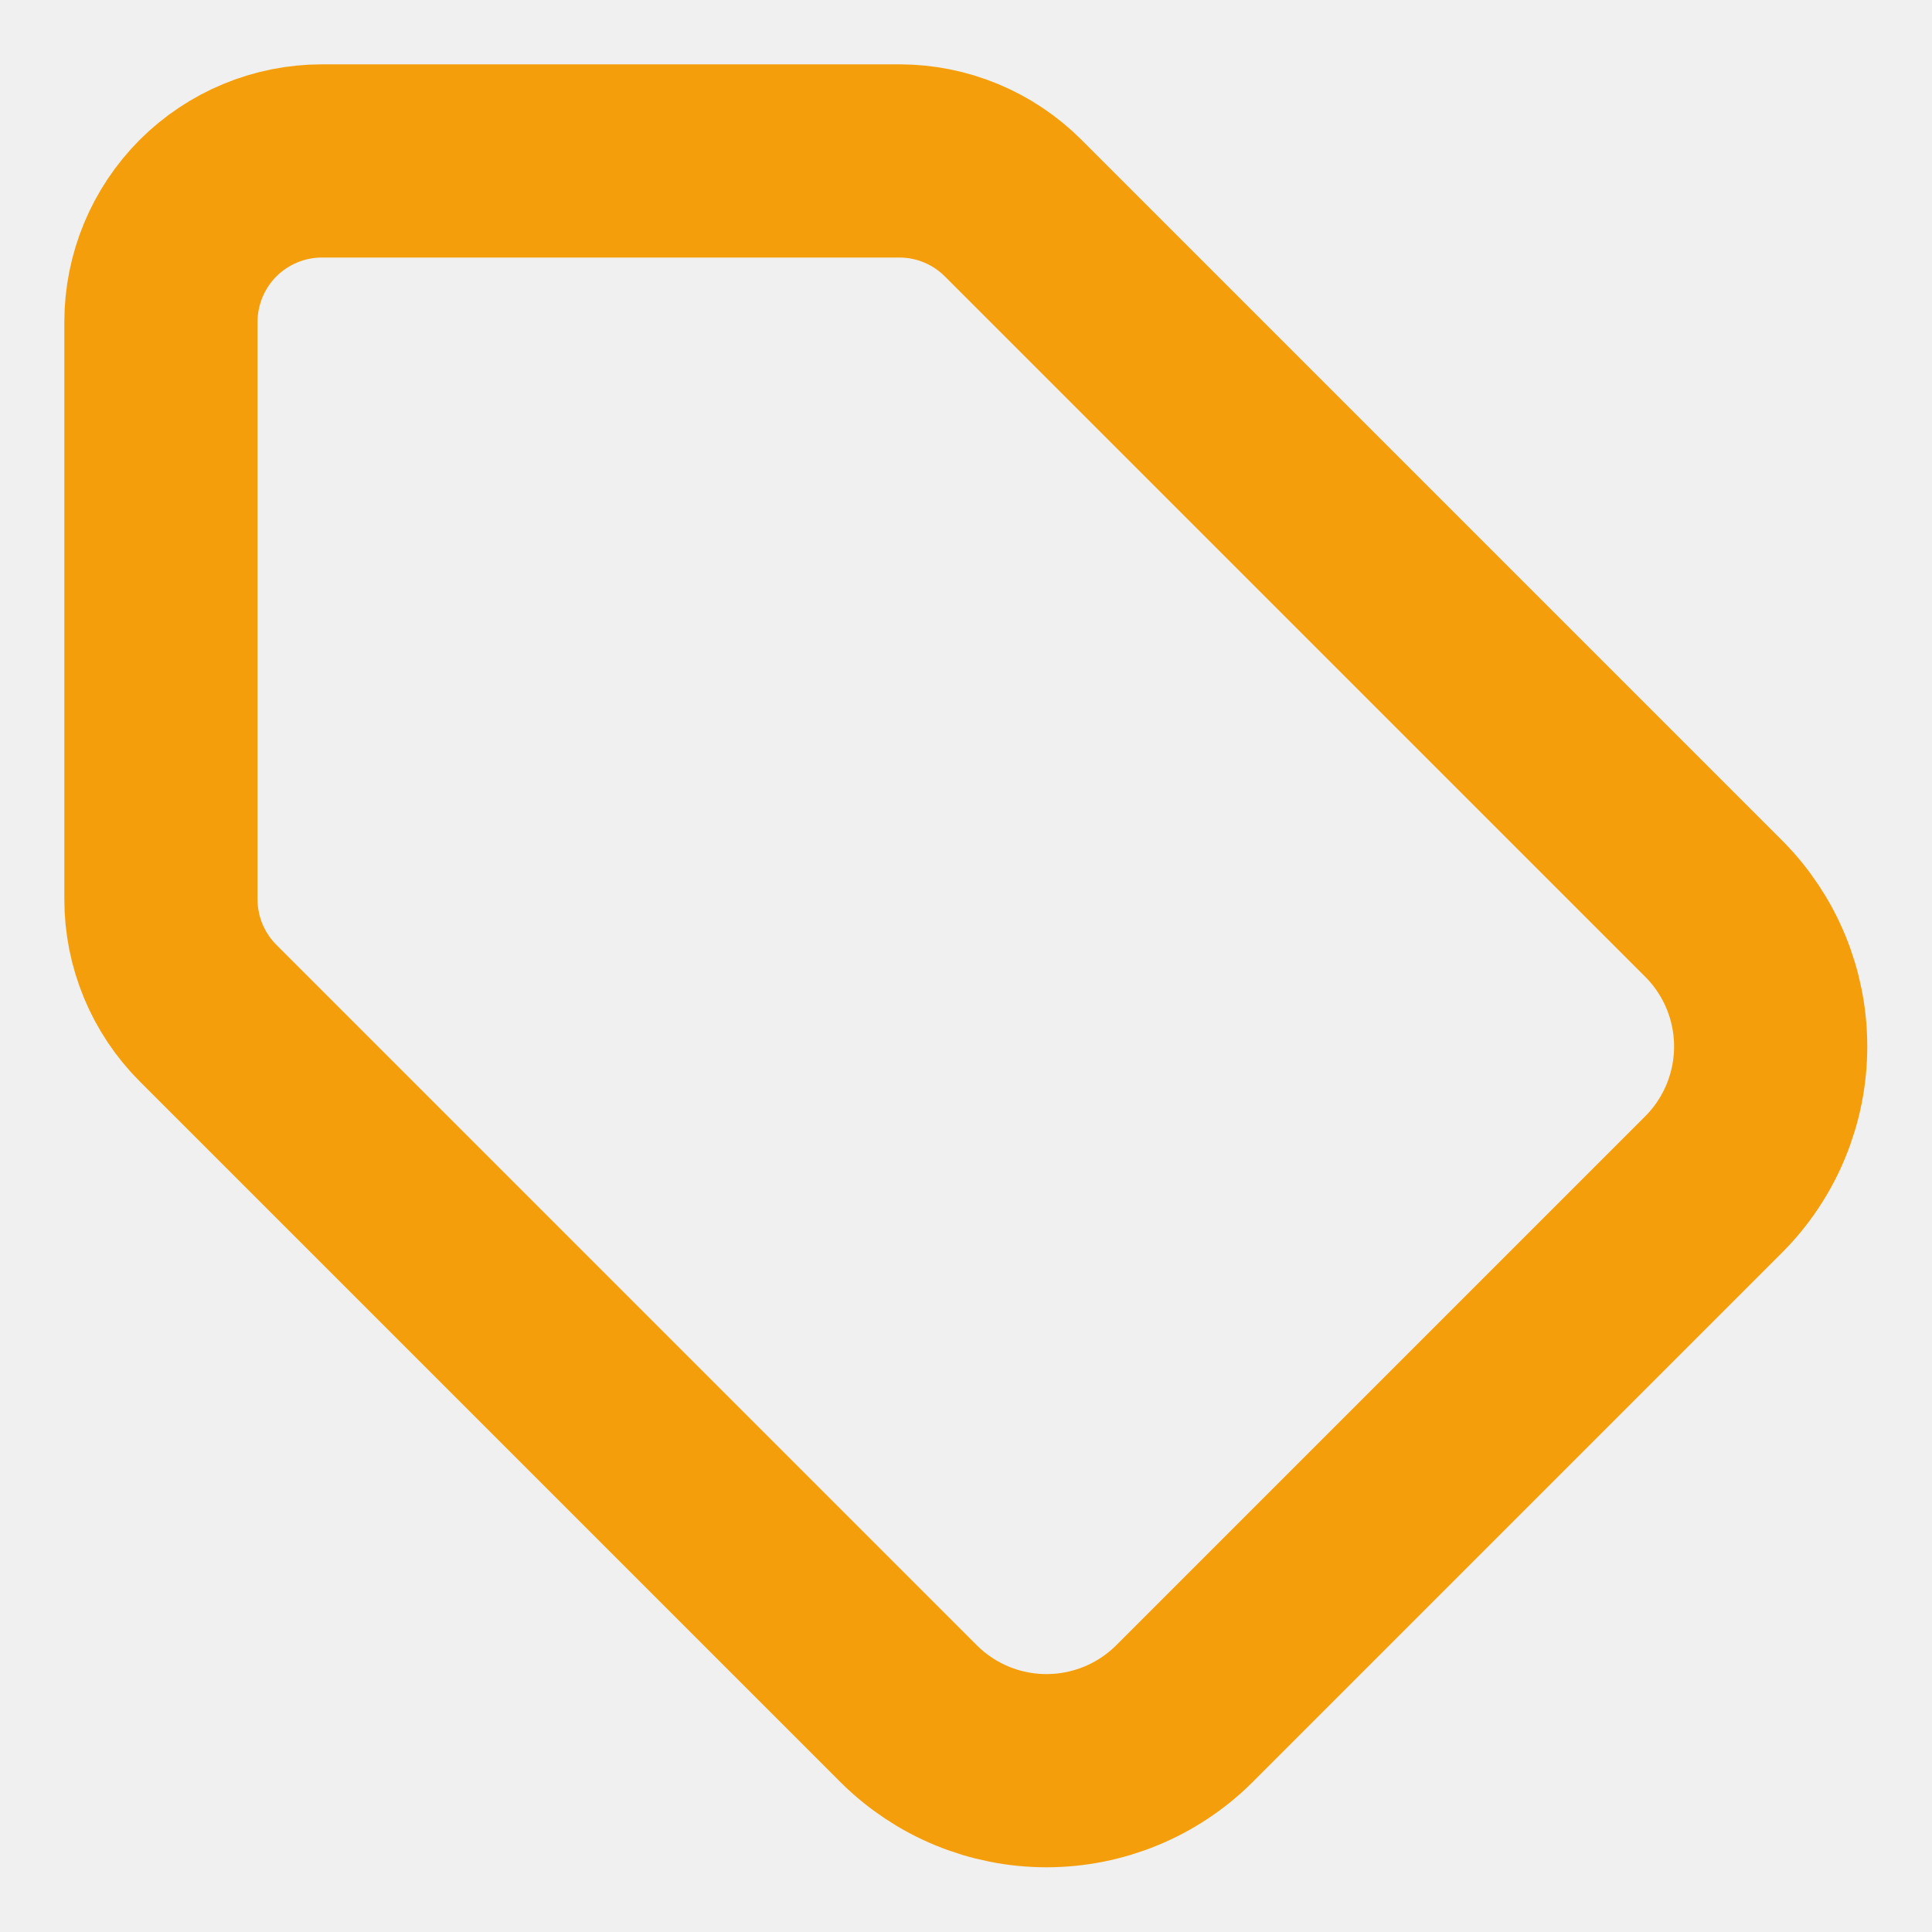
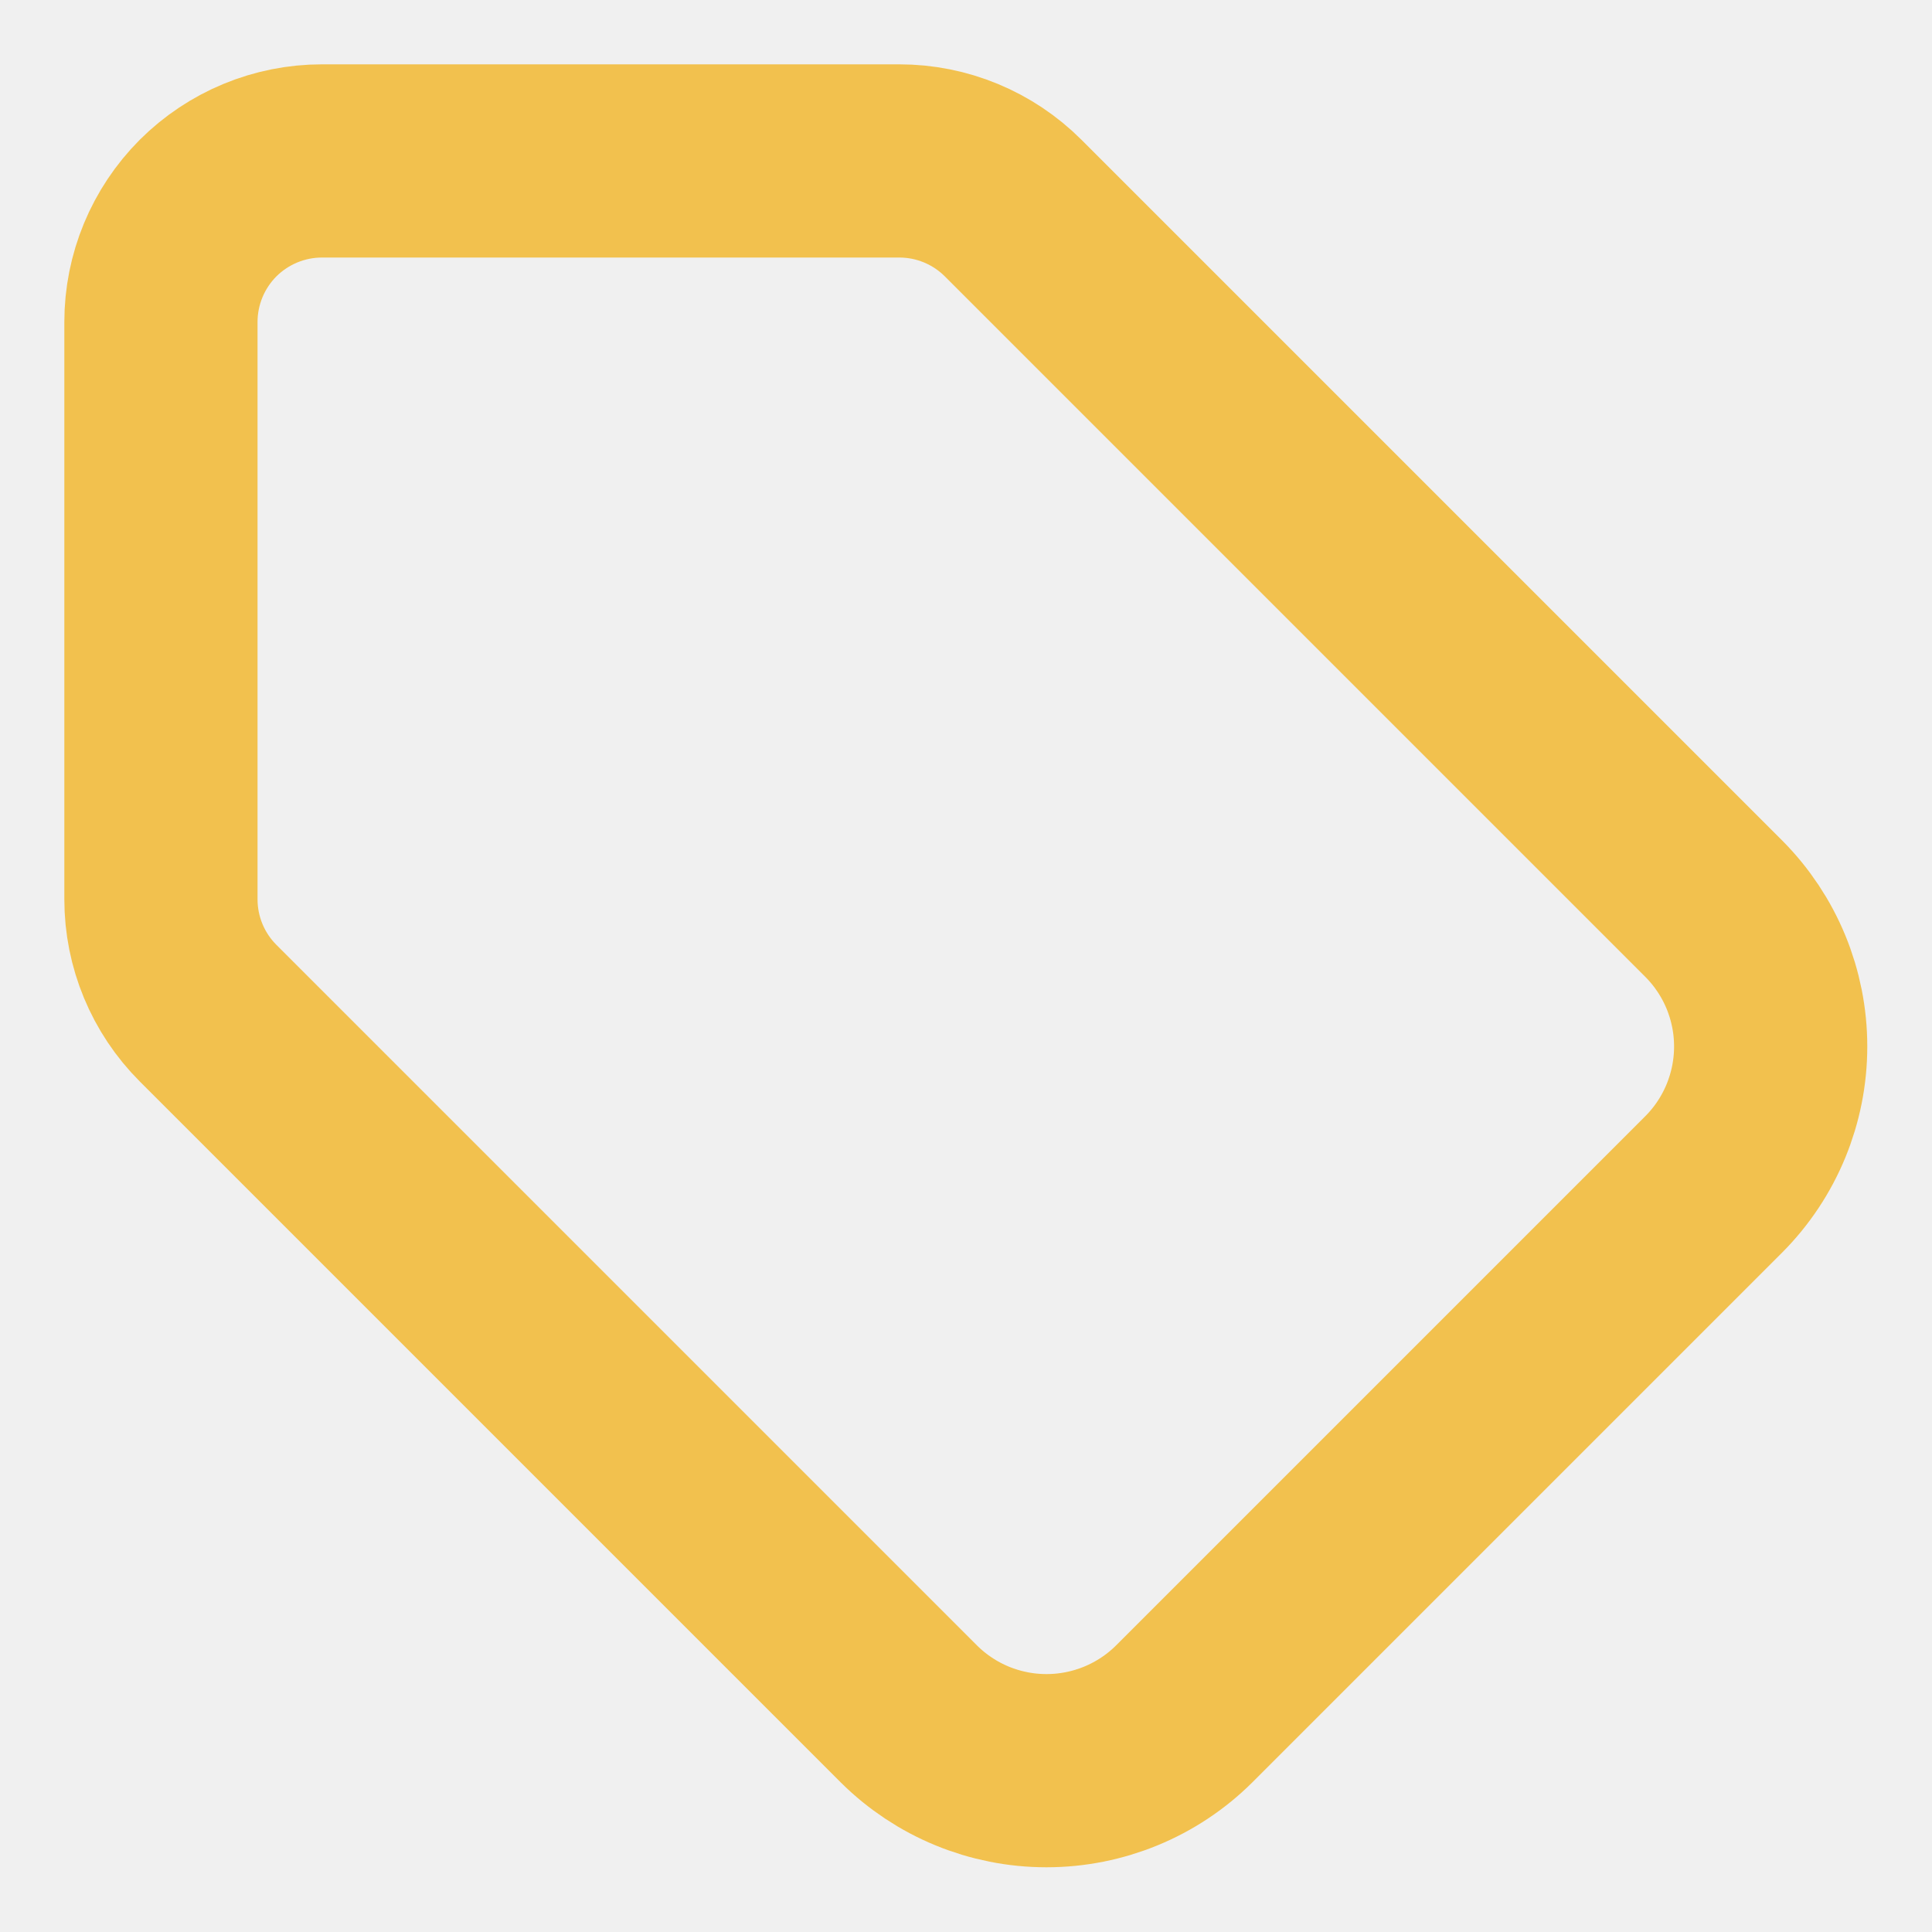
<svg xmlns="http://www.w3.org/2000/svg" width="20" height="20" viewBox="0 0 20 20" fill="none">
  <g clip-path="url(#clip0_3_1789)">
-     <path d="M9.31 1.666C9.752 1.666 10.176 1.842 10.488 2.154L17.742 9.408C18.119 9.787 18.33 10.299 18.33 10.833C18.33 11.367 18.119 11.88 17.742 12.259L12.259 17.742C11.88 18.119 11.367 18.33 10.833 18.33C10.299 18.33 9.787 18.119 9.408 17.742L2.154 10.488C1.842 10.176 1.666 9.752 1.666 9.31V3.333C1.666 2.891 1.842 2.467 2.154 2.154C2.467 1.842 2.891 1.666 3.333 1.666H9.31Z" stroke="#F59E0B" stroke-width="2" stroke-linecap="round" />
+     <path d="M9.31 1.666C9.752 1.666 10.176 1.842 10.488 2.154L17.742 9.408C18.119 9.787 18.33 10.299 18.33 10.833C18.33 11.367 18.119 11.88 17.742 12.259L12.259 17.742C11.88 18.119 11.367 18.33 10.833 18.33C10.299 18.33 9.787 18.119 9.408 17.742L2.154 10.488C1.842 10.176 1.666 9.752 1.666 9.31V3.333C1.666 2.891 1.842 2.467 2.154 2.154C2.467 1.842 2.891 1.666 3.333 1.666H9.31Z" stroke="#F2C14E" stroke-width="2" stroke-linecap="round" />
  </g>
  <defs>
    <clipPath id="clip0_3_1789">
      <rect width="20" height="20" fill="white" />
    </clipPath>
  </defs>
</svg>
